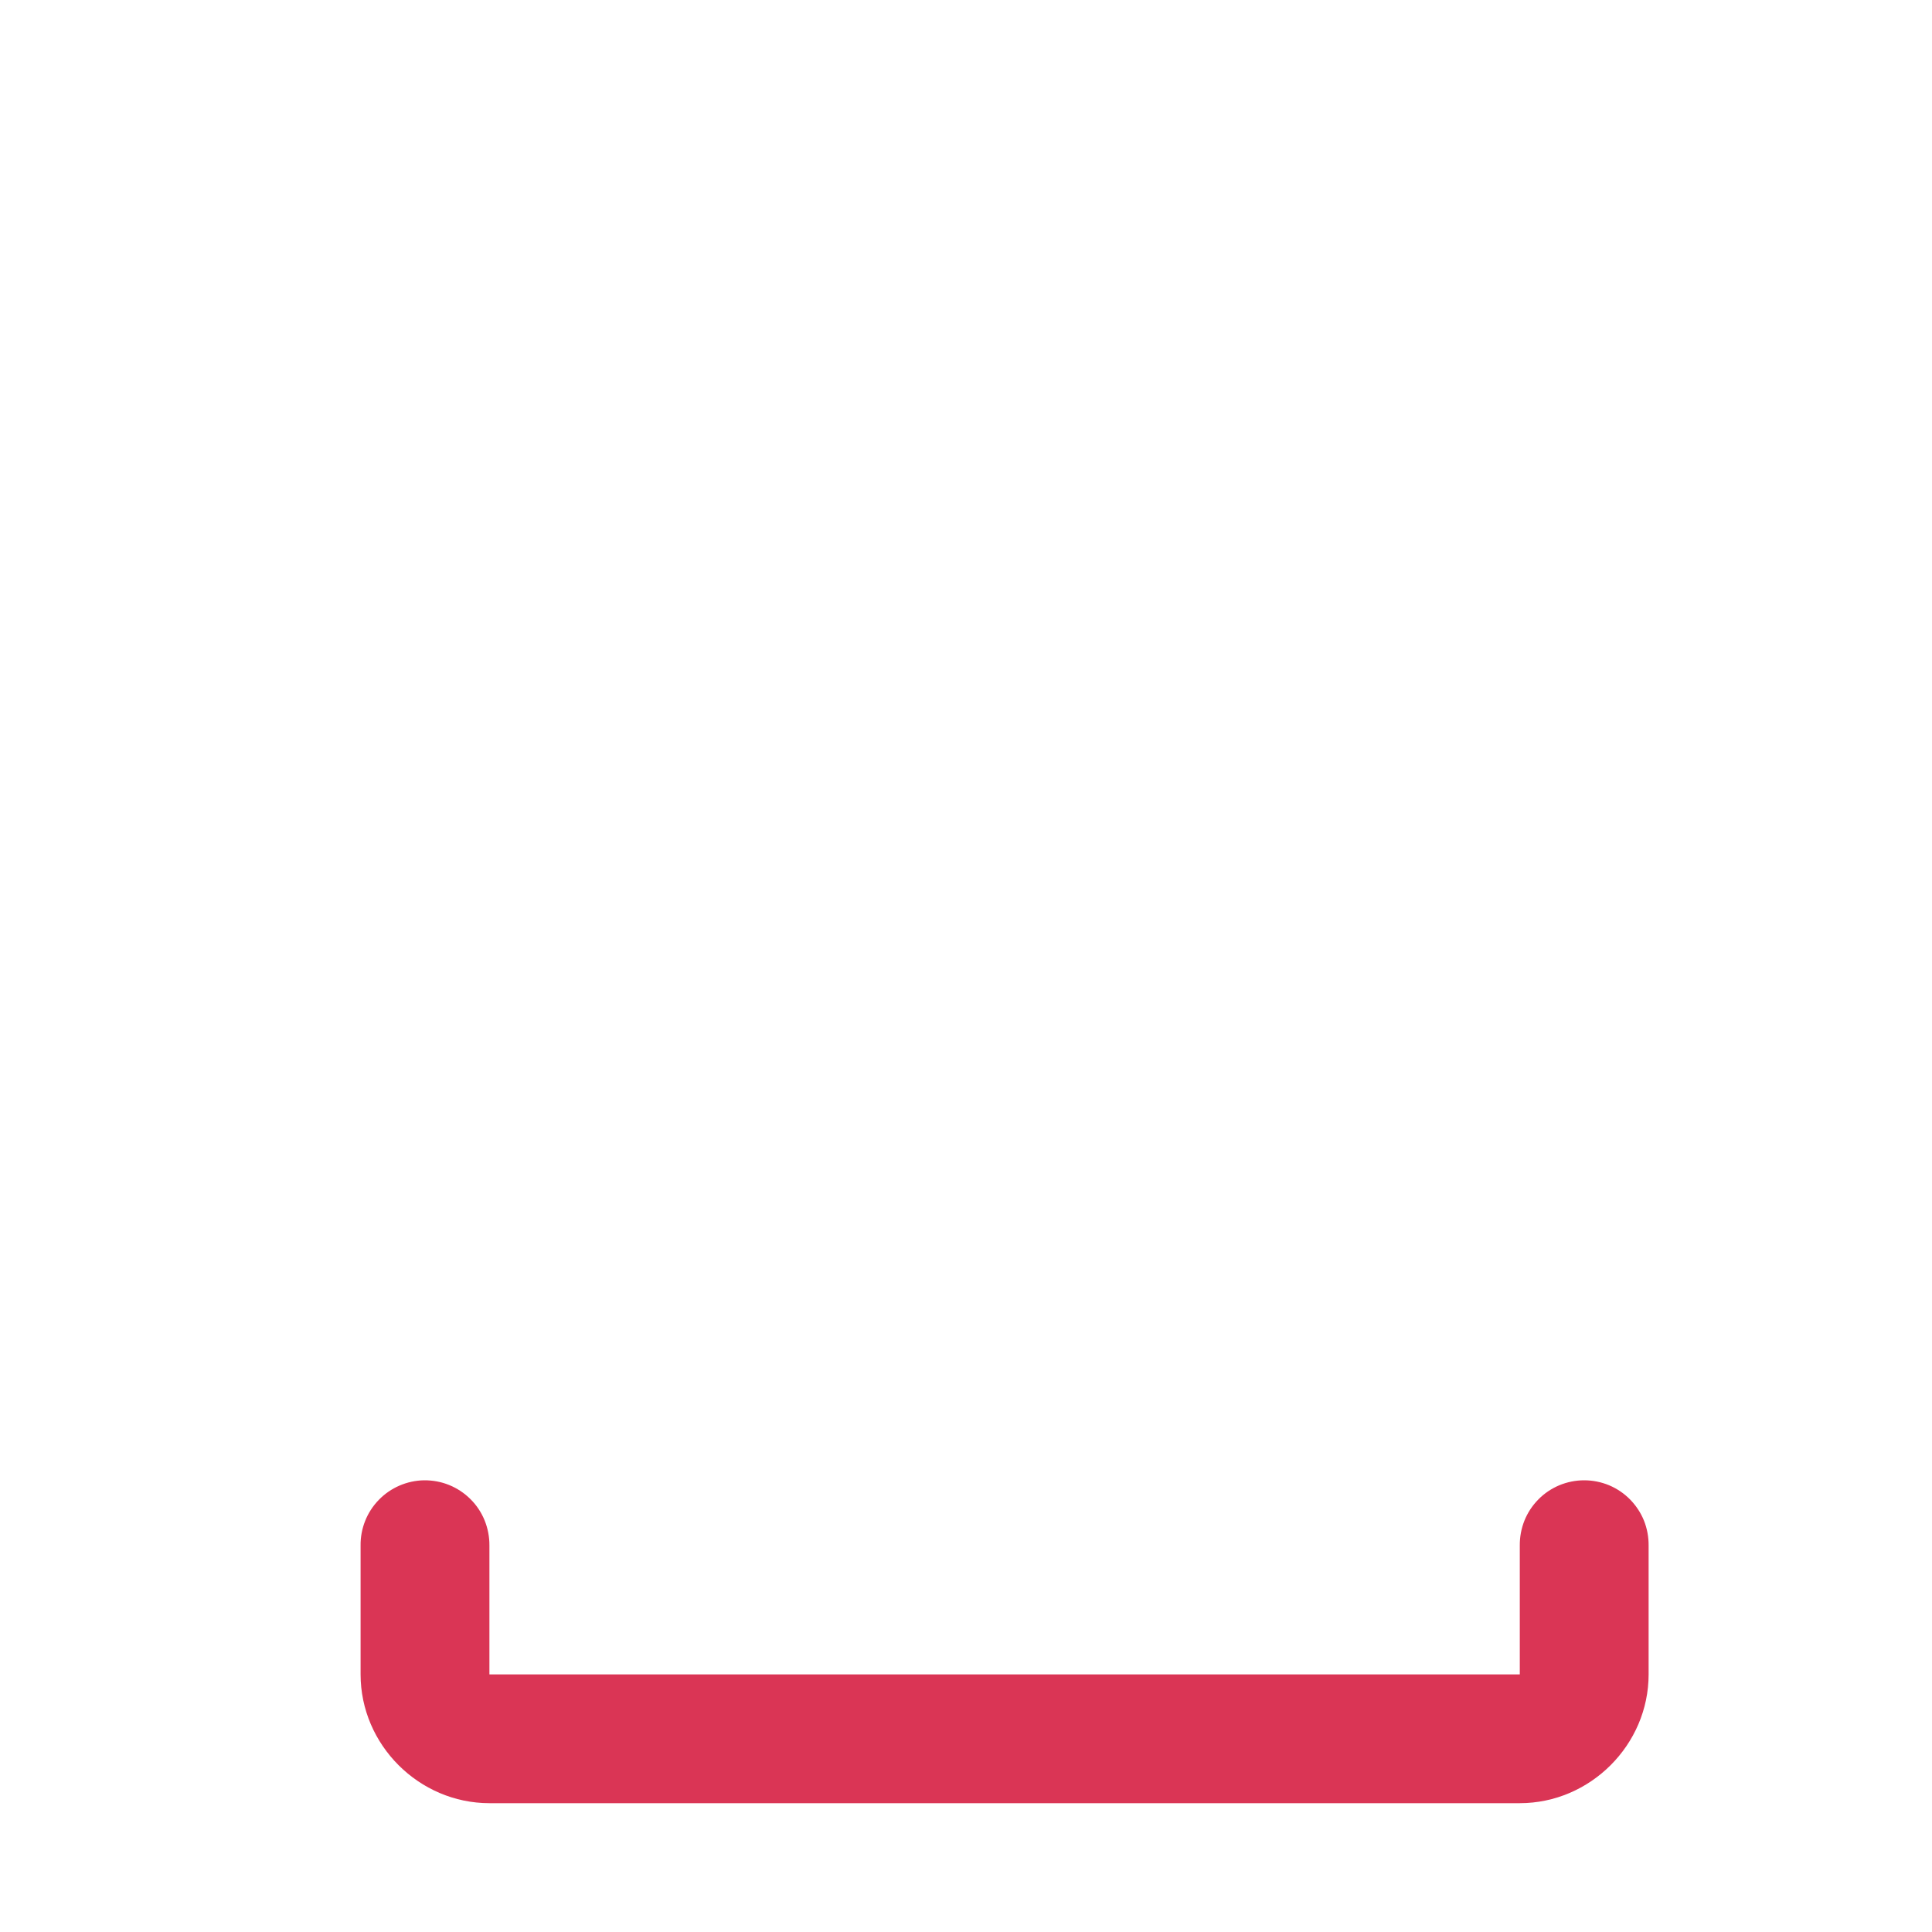
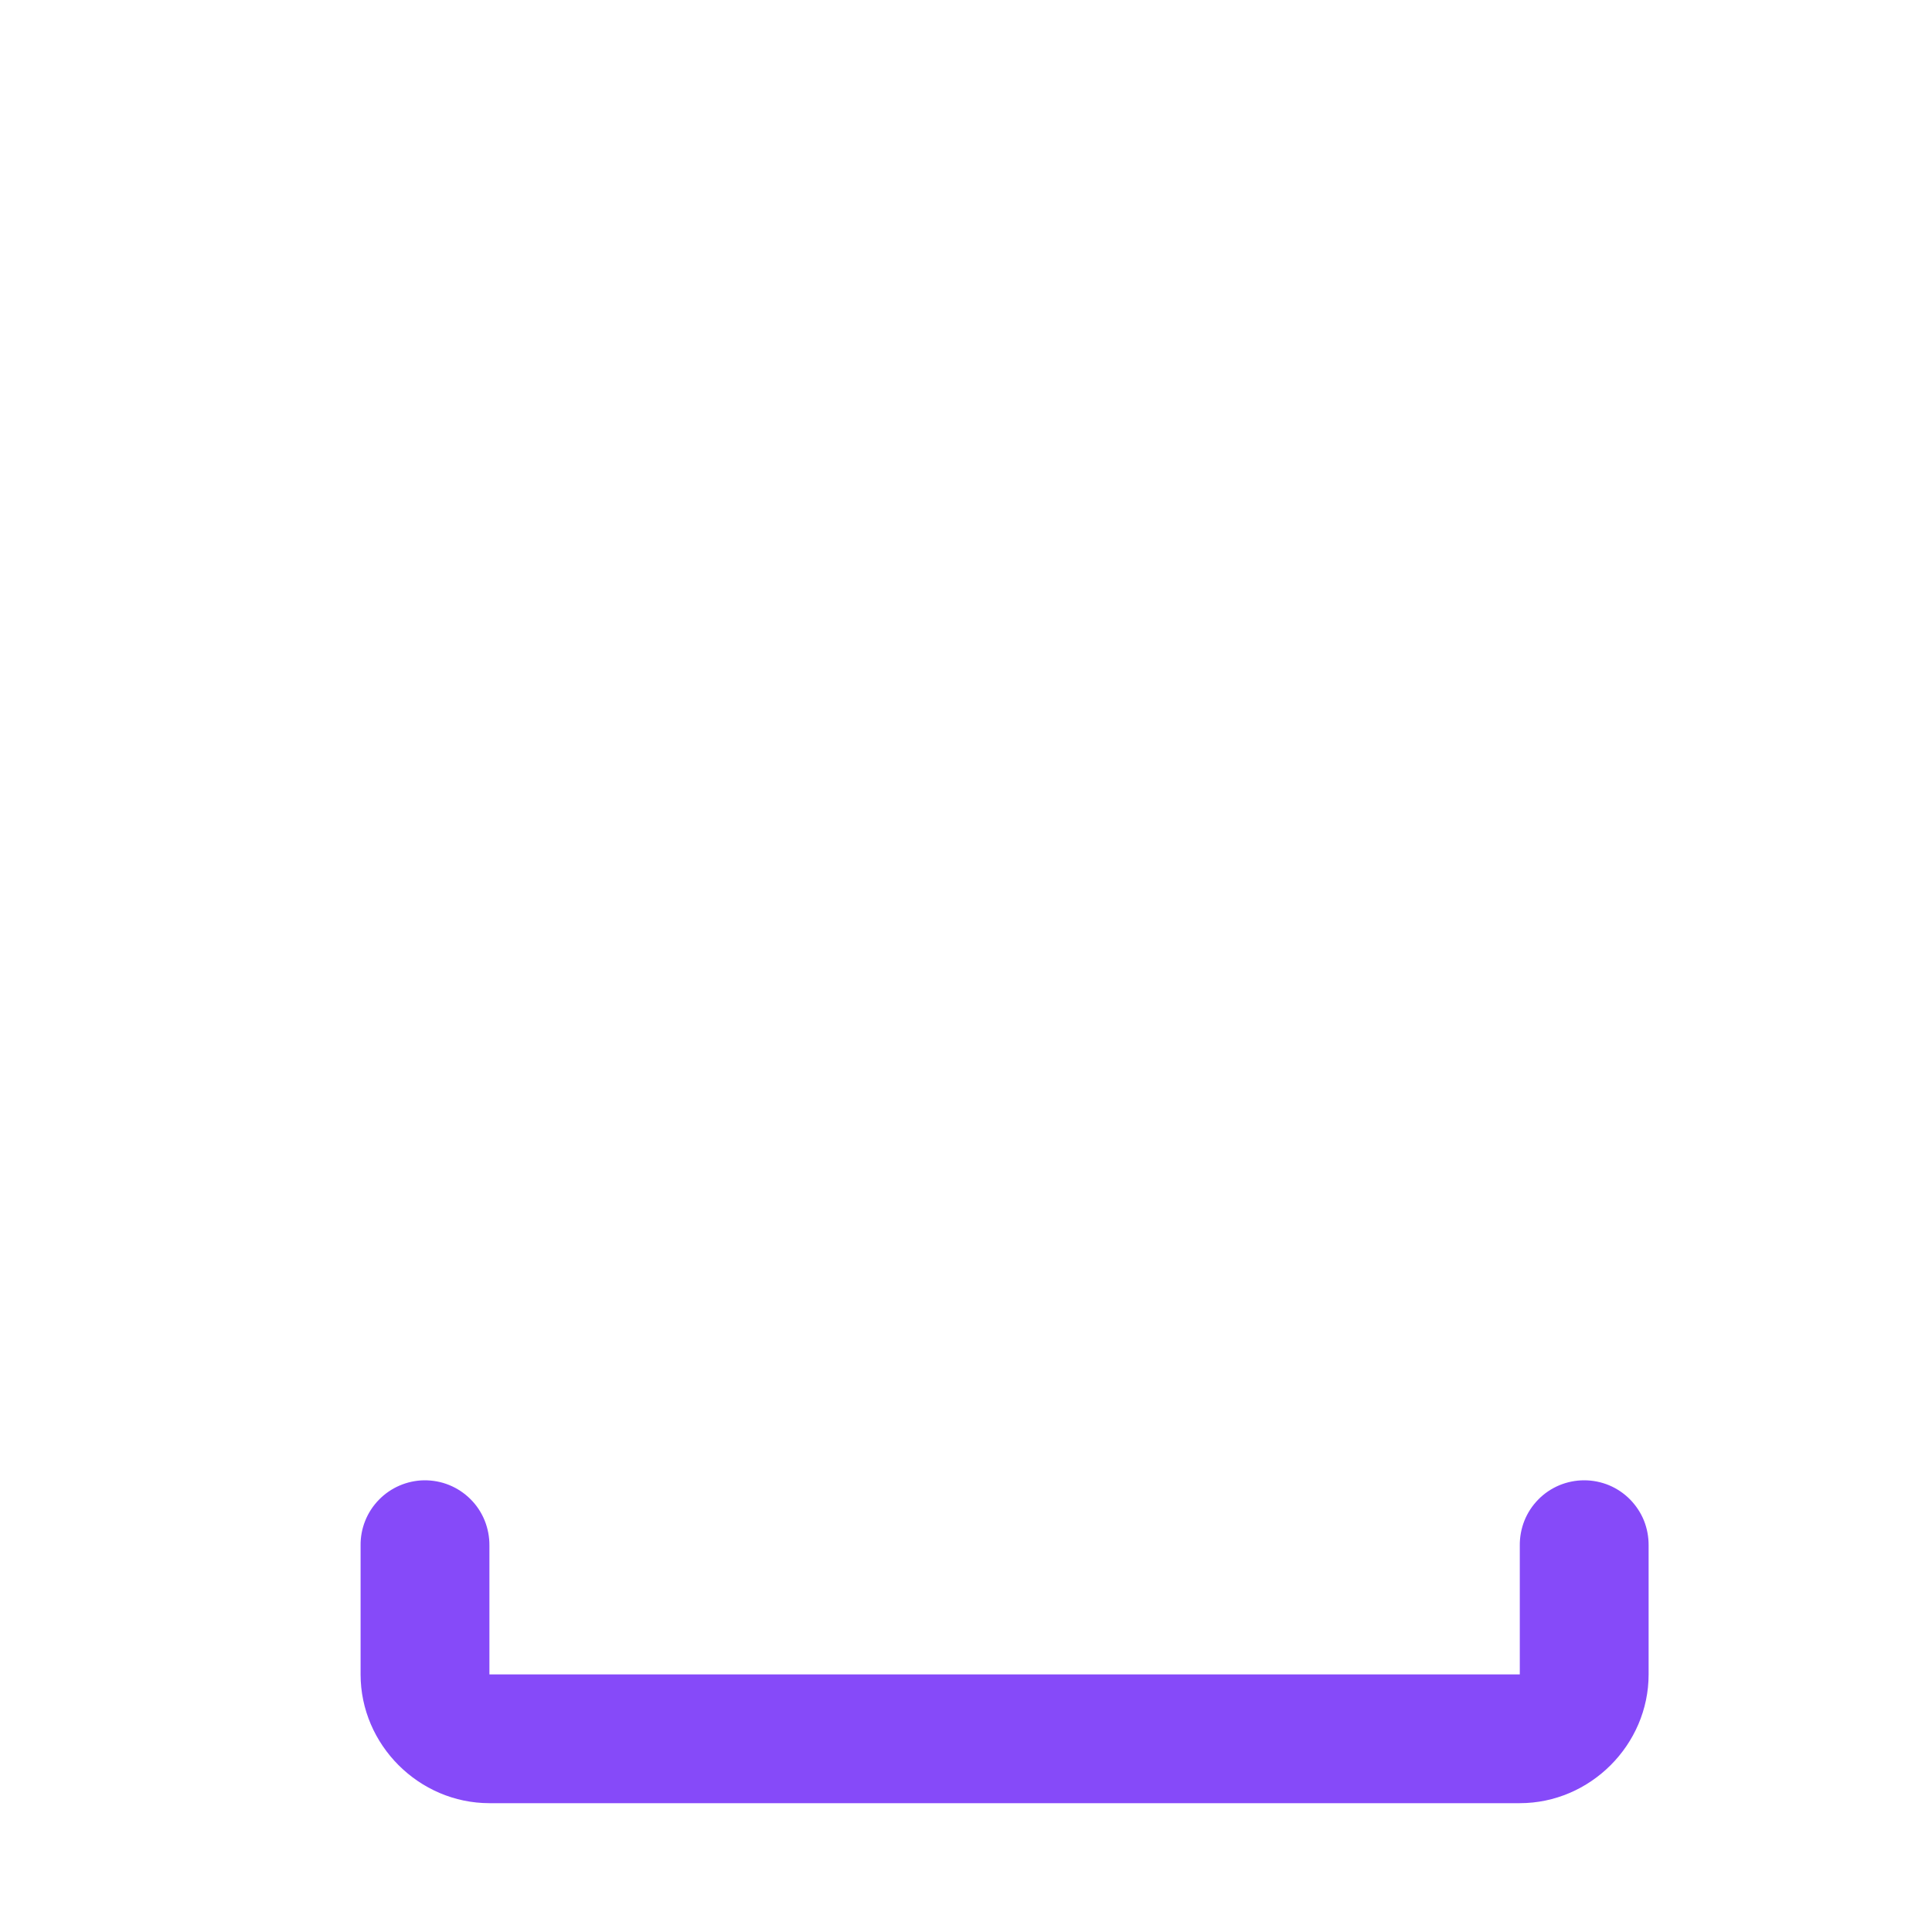
<svg xmlns="http://www.w3.org/2000/svg" width="25" height="25" viewBox="0 0 25 25" fill="none">
-   <path d="M5.486 19.155C5.266 19.159 5.055 19.25 4.902 19.408C4.748 19.566 4.663 19.779 4.666 20V21.667C4.666 22.578 5.422 23.333 6.333 23.333H19.666C20.577 23.333 21.333 22.578 21.333 21.667V20C21.334 19.89 21.314 19.78 21.273 19.677C21.232 19.575 21.17 19.482 21.093 19.403C21.015 19.324 20.923 19.262 20.821 19.219C20.719 19.177 20.61 19.155 20.499 19.155C20.389 19.155 20.28 19.177 20.178 19.219C20.076 19.262 19.983 19.324 19.906 19.403C19.828 19.482 19.767 19.575 19.726 19.677C19.685 19.78 19.665 19.89 19.666 20V21.667H6.333V20C6.334 19.889 6.313 19.778 6.271 19.674C6.229 19.571 6.167 19.477 6.088 19.399C6.009 19.32 5.915 19.258 5.812 19.216C5.709 19.174 5.598 19.154 5.486 19.155Z" fill="#DA3555" />
+   <path d="M5.486 19.155C5.266 19.159 5.055 19.25 4.902 19.408C4.748 19.566 4.663 19.779 4.666 20V21.667C4.666 22.578 5.422 23.333 6.333 23.333H19.666C20.577 23.333 21.333 22.578 21.333 21.667V20C21.334 19.89 21.314 19.78 21.273 19.677C21.232 19.575 21.17 19.482 21.093 19.403C21.015 19.324 20.923 19.262 20.821 19.219C20.719 19.177 20.61 19.155 20.499 19.155C20.389 19.155 20.28 19.177 20.178 19.219C20.076 19.262 19.983 19.324 19.906 19.403C19.828 19.482 19.767 19.575 19.726 19.677C19.685 19.78 19.665 19.89 19.666 20V21.667H6.333V20C6.334 19.889 6.313 19.778 6.271 19.674C6.229 19.571 6.167 19.477 6.088 19.399C6.009 19.32 5.915 19.258 5.812 19.216C5.709 19.174 5.598 19.154 5.486 19.155Z" fill="#864AF9" />
</svg>
